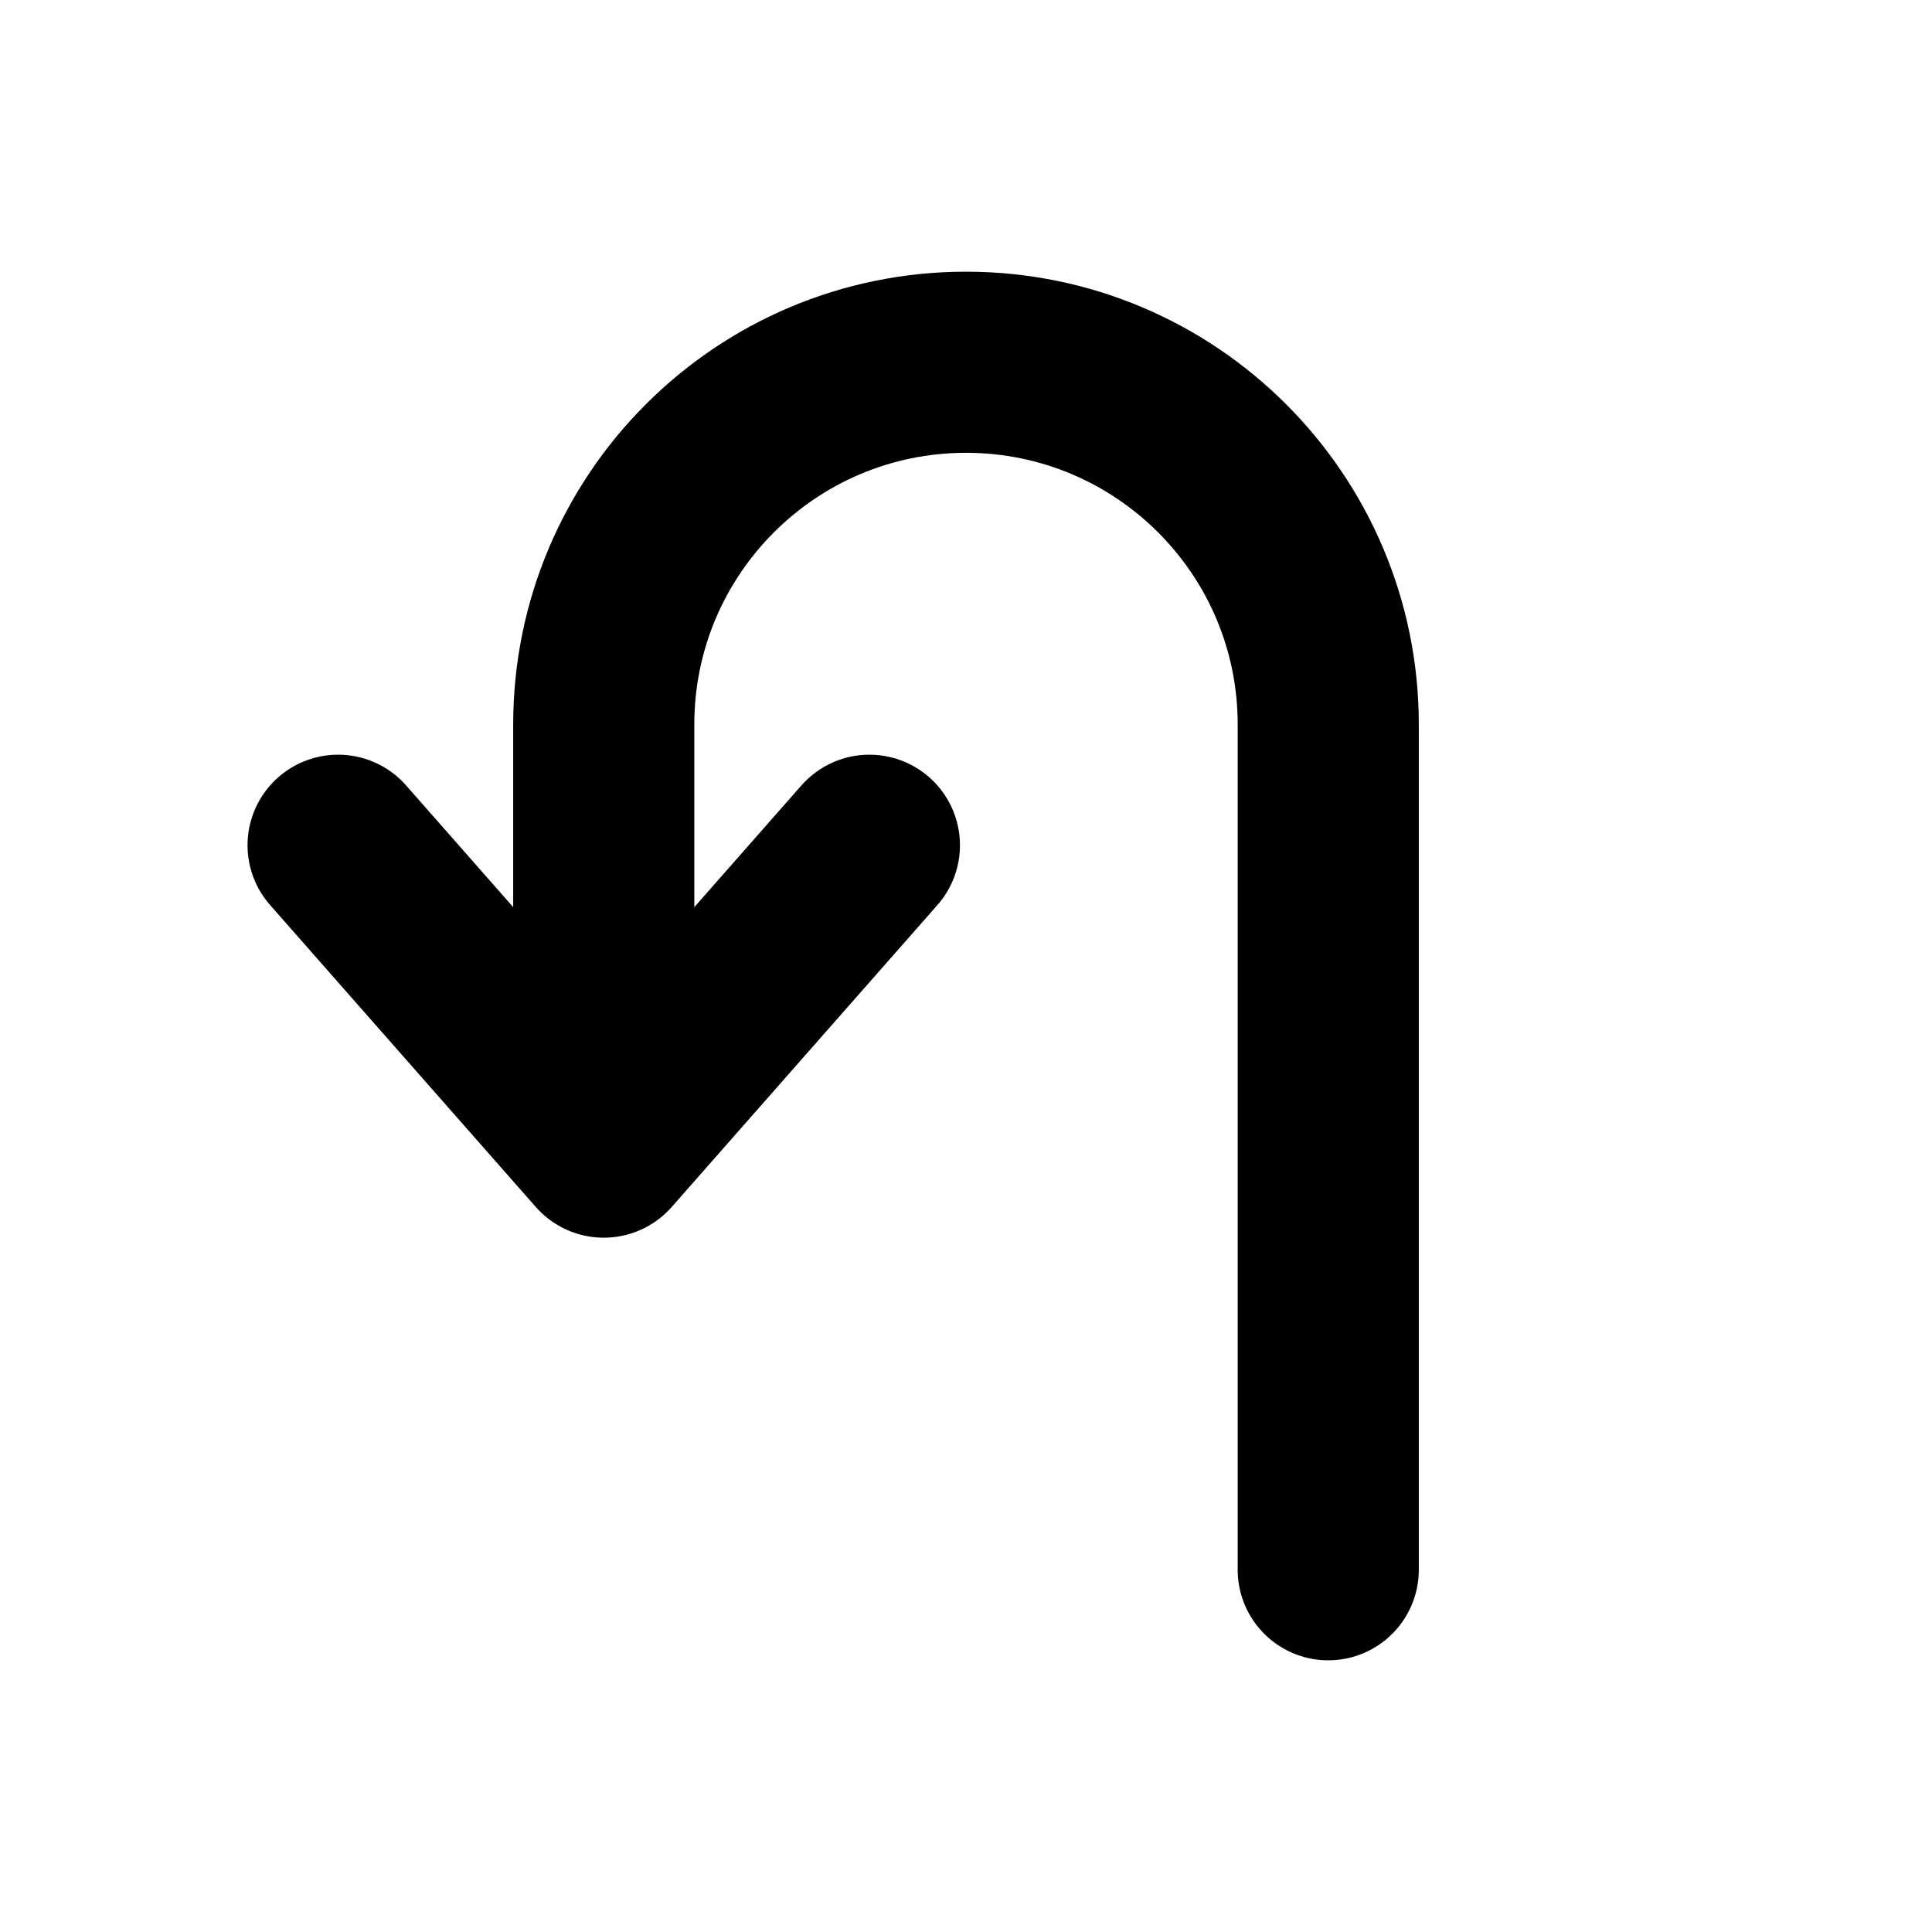
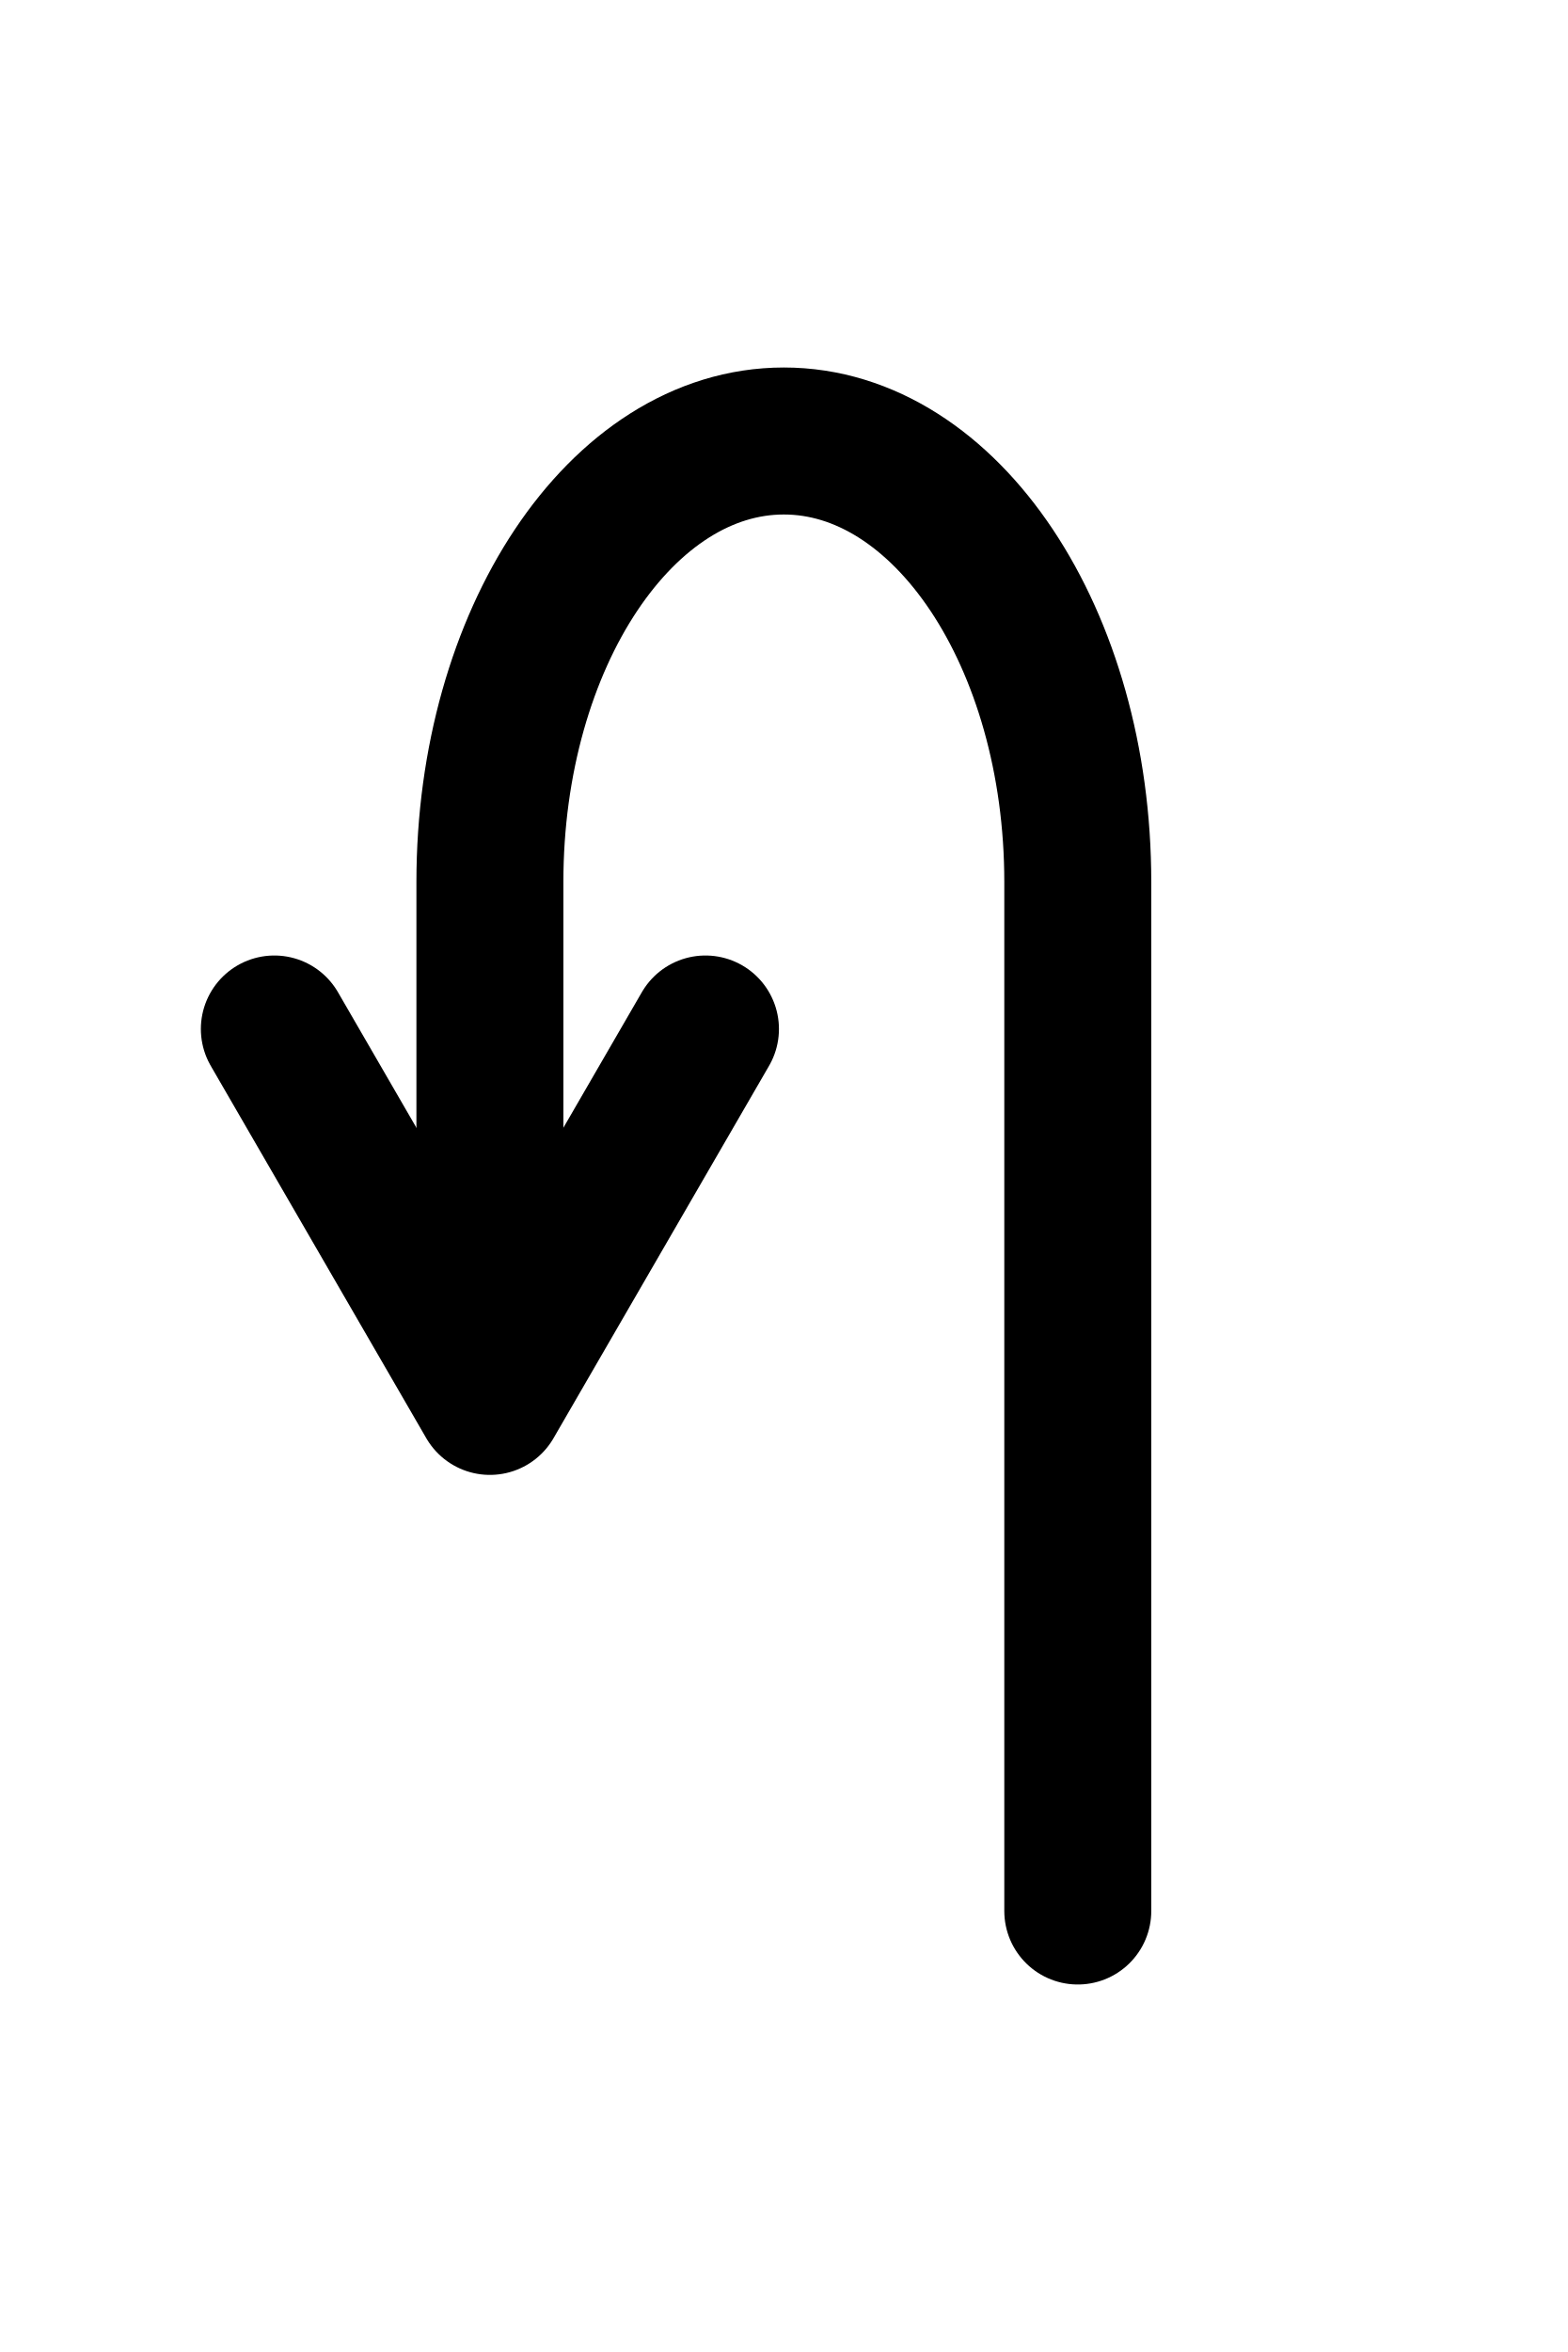
- <svg xmlns="http://www.w3.org/2000/svg" viewBox="0 0 16 16" fill="none" stroke="currentColor" stroke-width="1.5" stroke-linecap="round" stroke-linejoin="round">
-   <path d="M11 13 V6 A3 3 0 0 0 5 6 V9" />
-   <path d="M2.8 7 L5 9.5 L7.2 7" />
+ <svg xmlns="http://www.w3.org/2000/svg" viewBox="0 0 16 24" fill="none" stroke="currentColor" stroke-width="1.5" stroke-linecap="round" stroke-linejoin="round">
+   <path d="M11 19.5 V9 A3 4.5 0 0 0 5 9 V13.5" />
+   <path d="M2.8 10.5 L5 14.3 L7.2 10.5" />
</svg>
